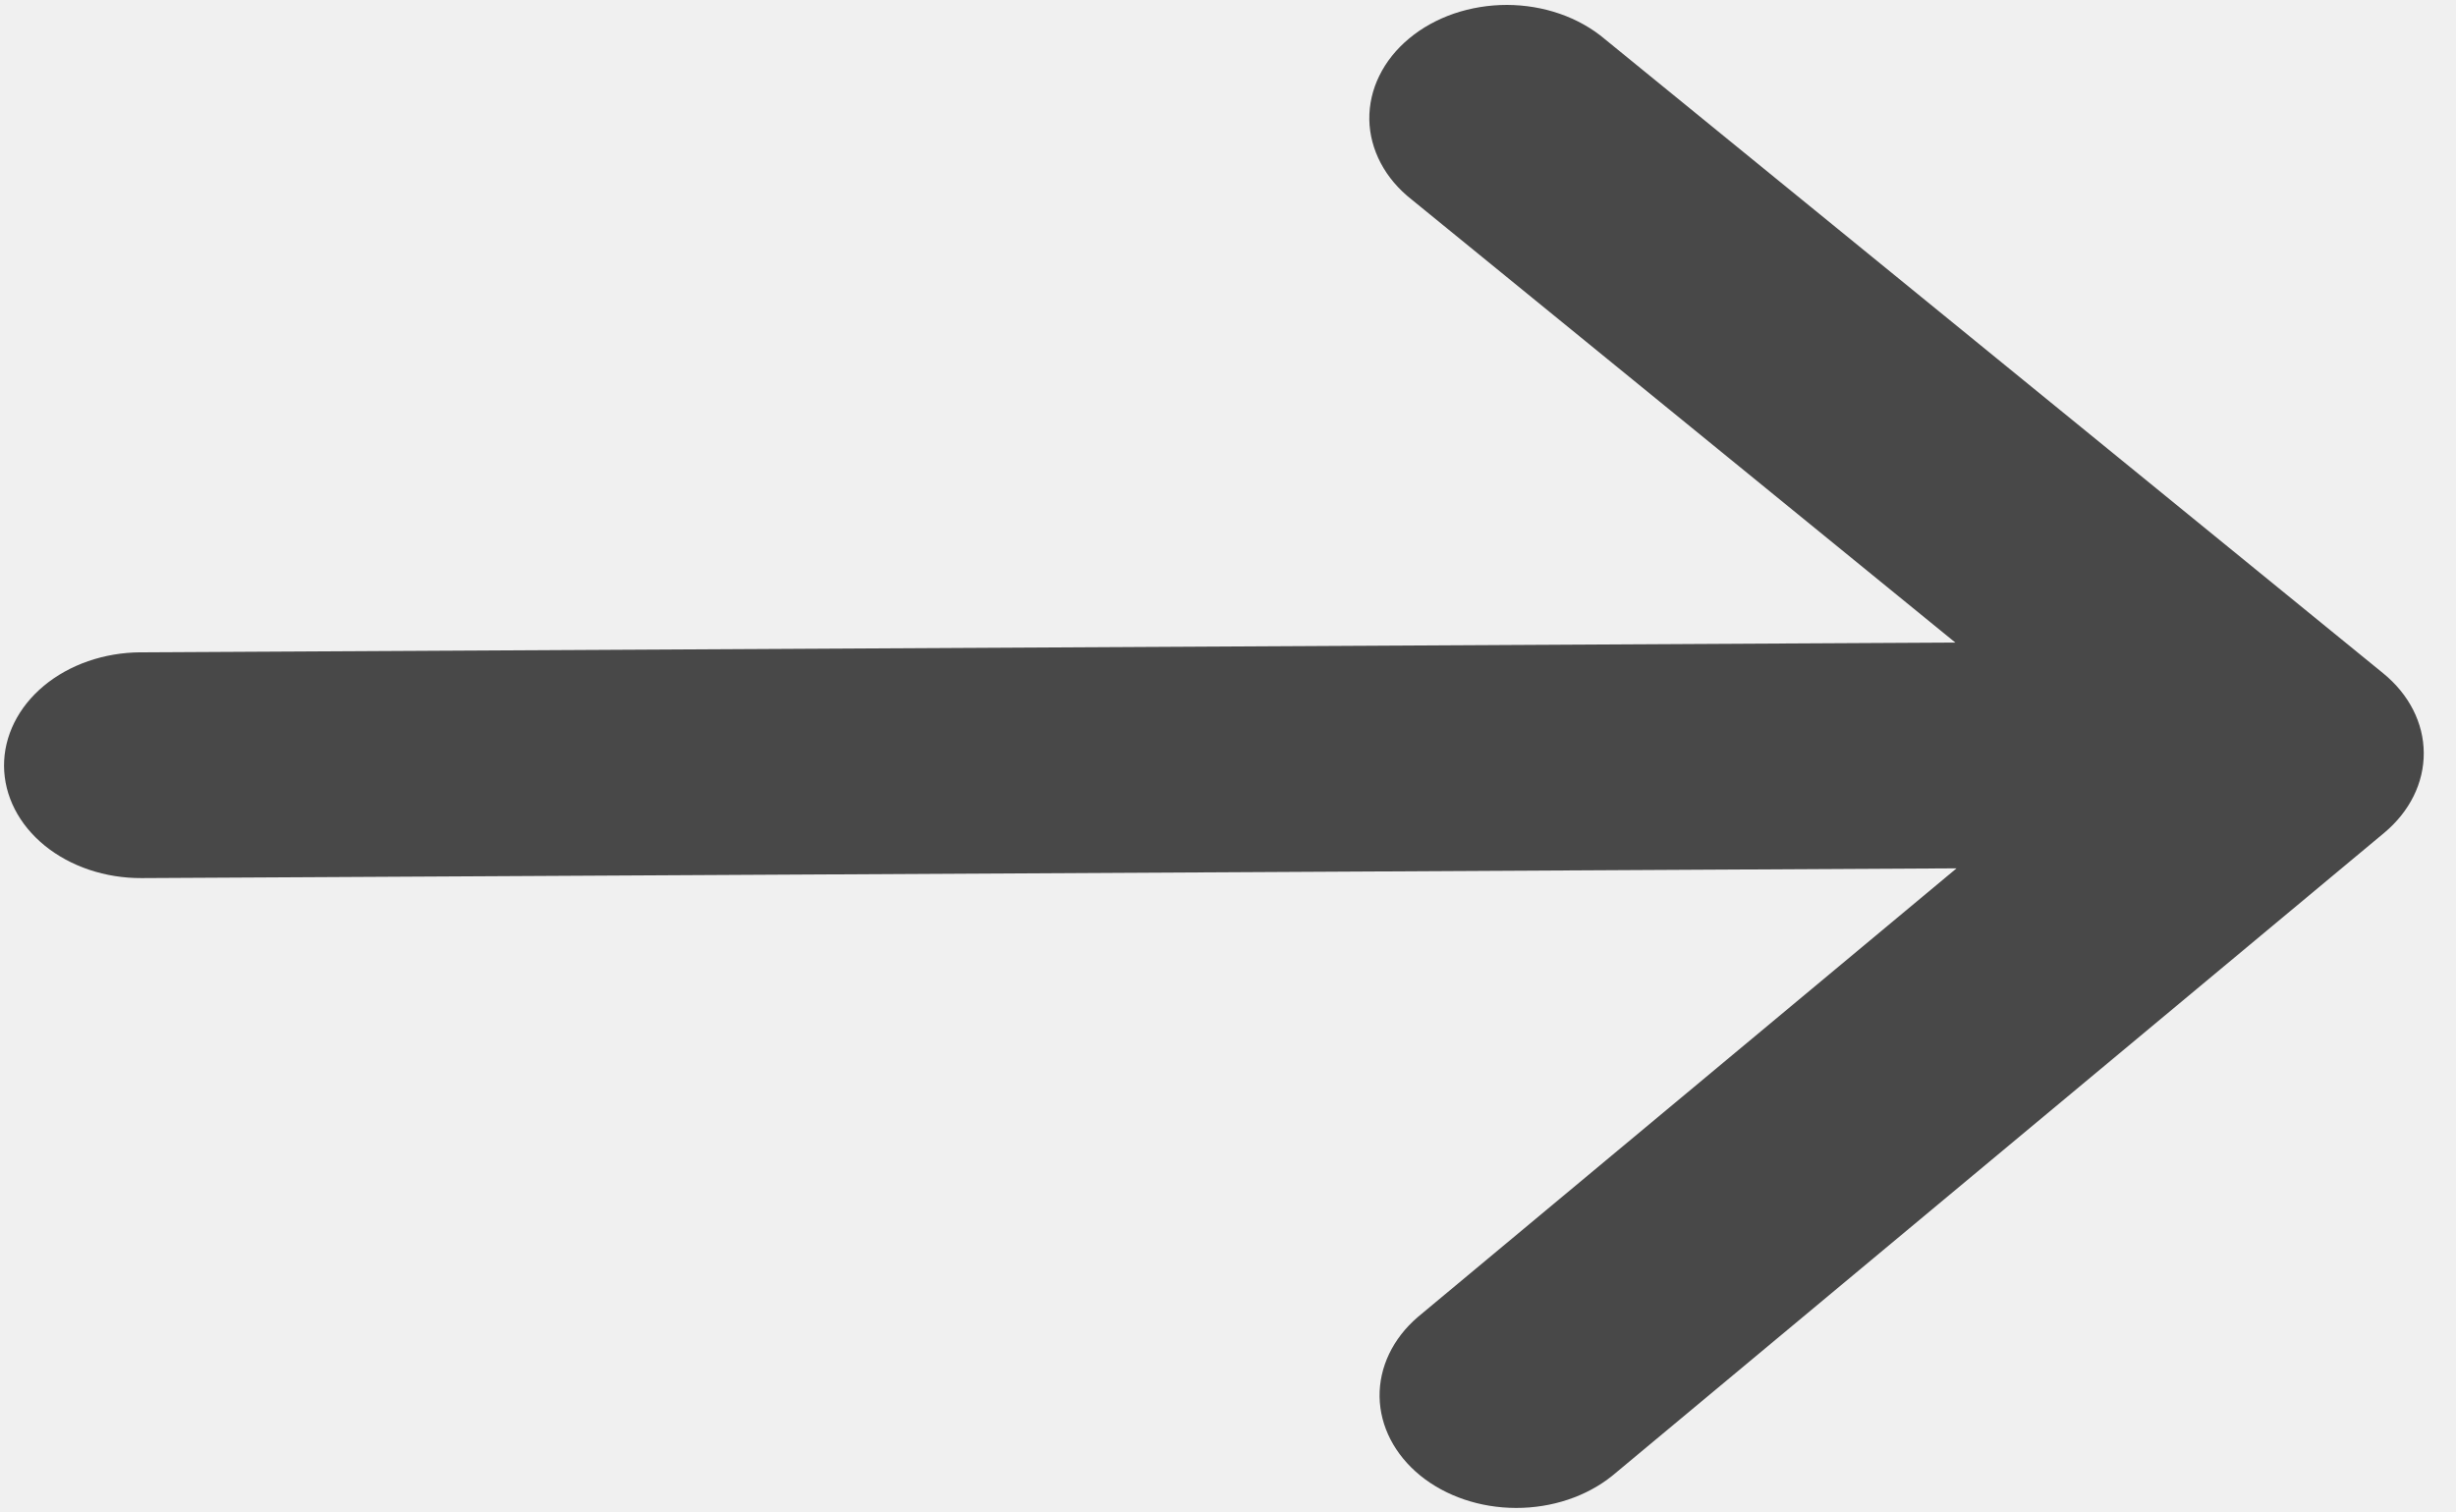
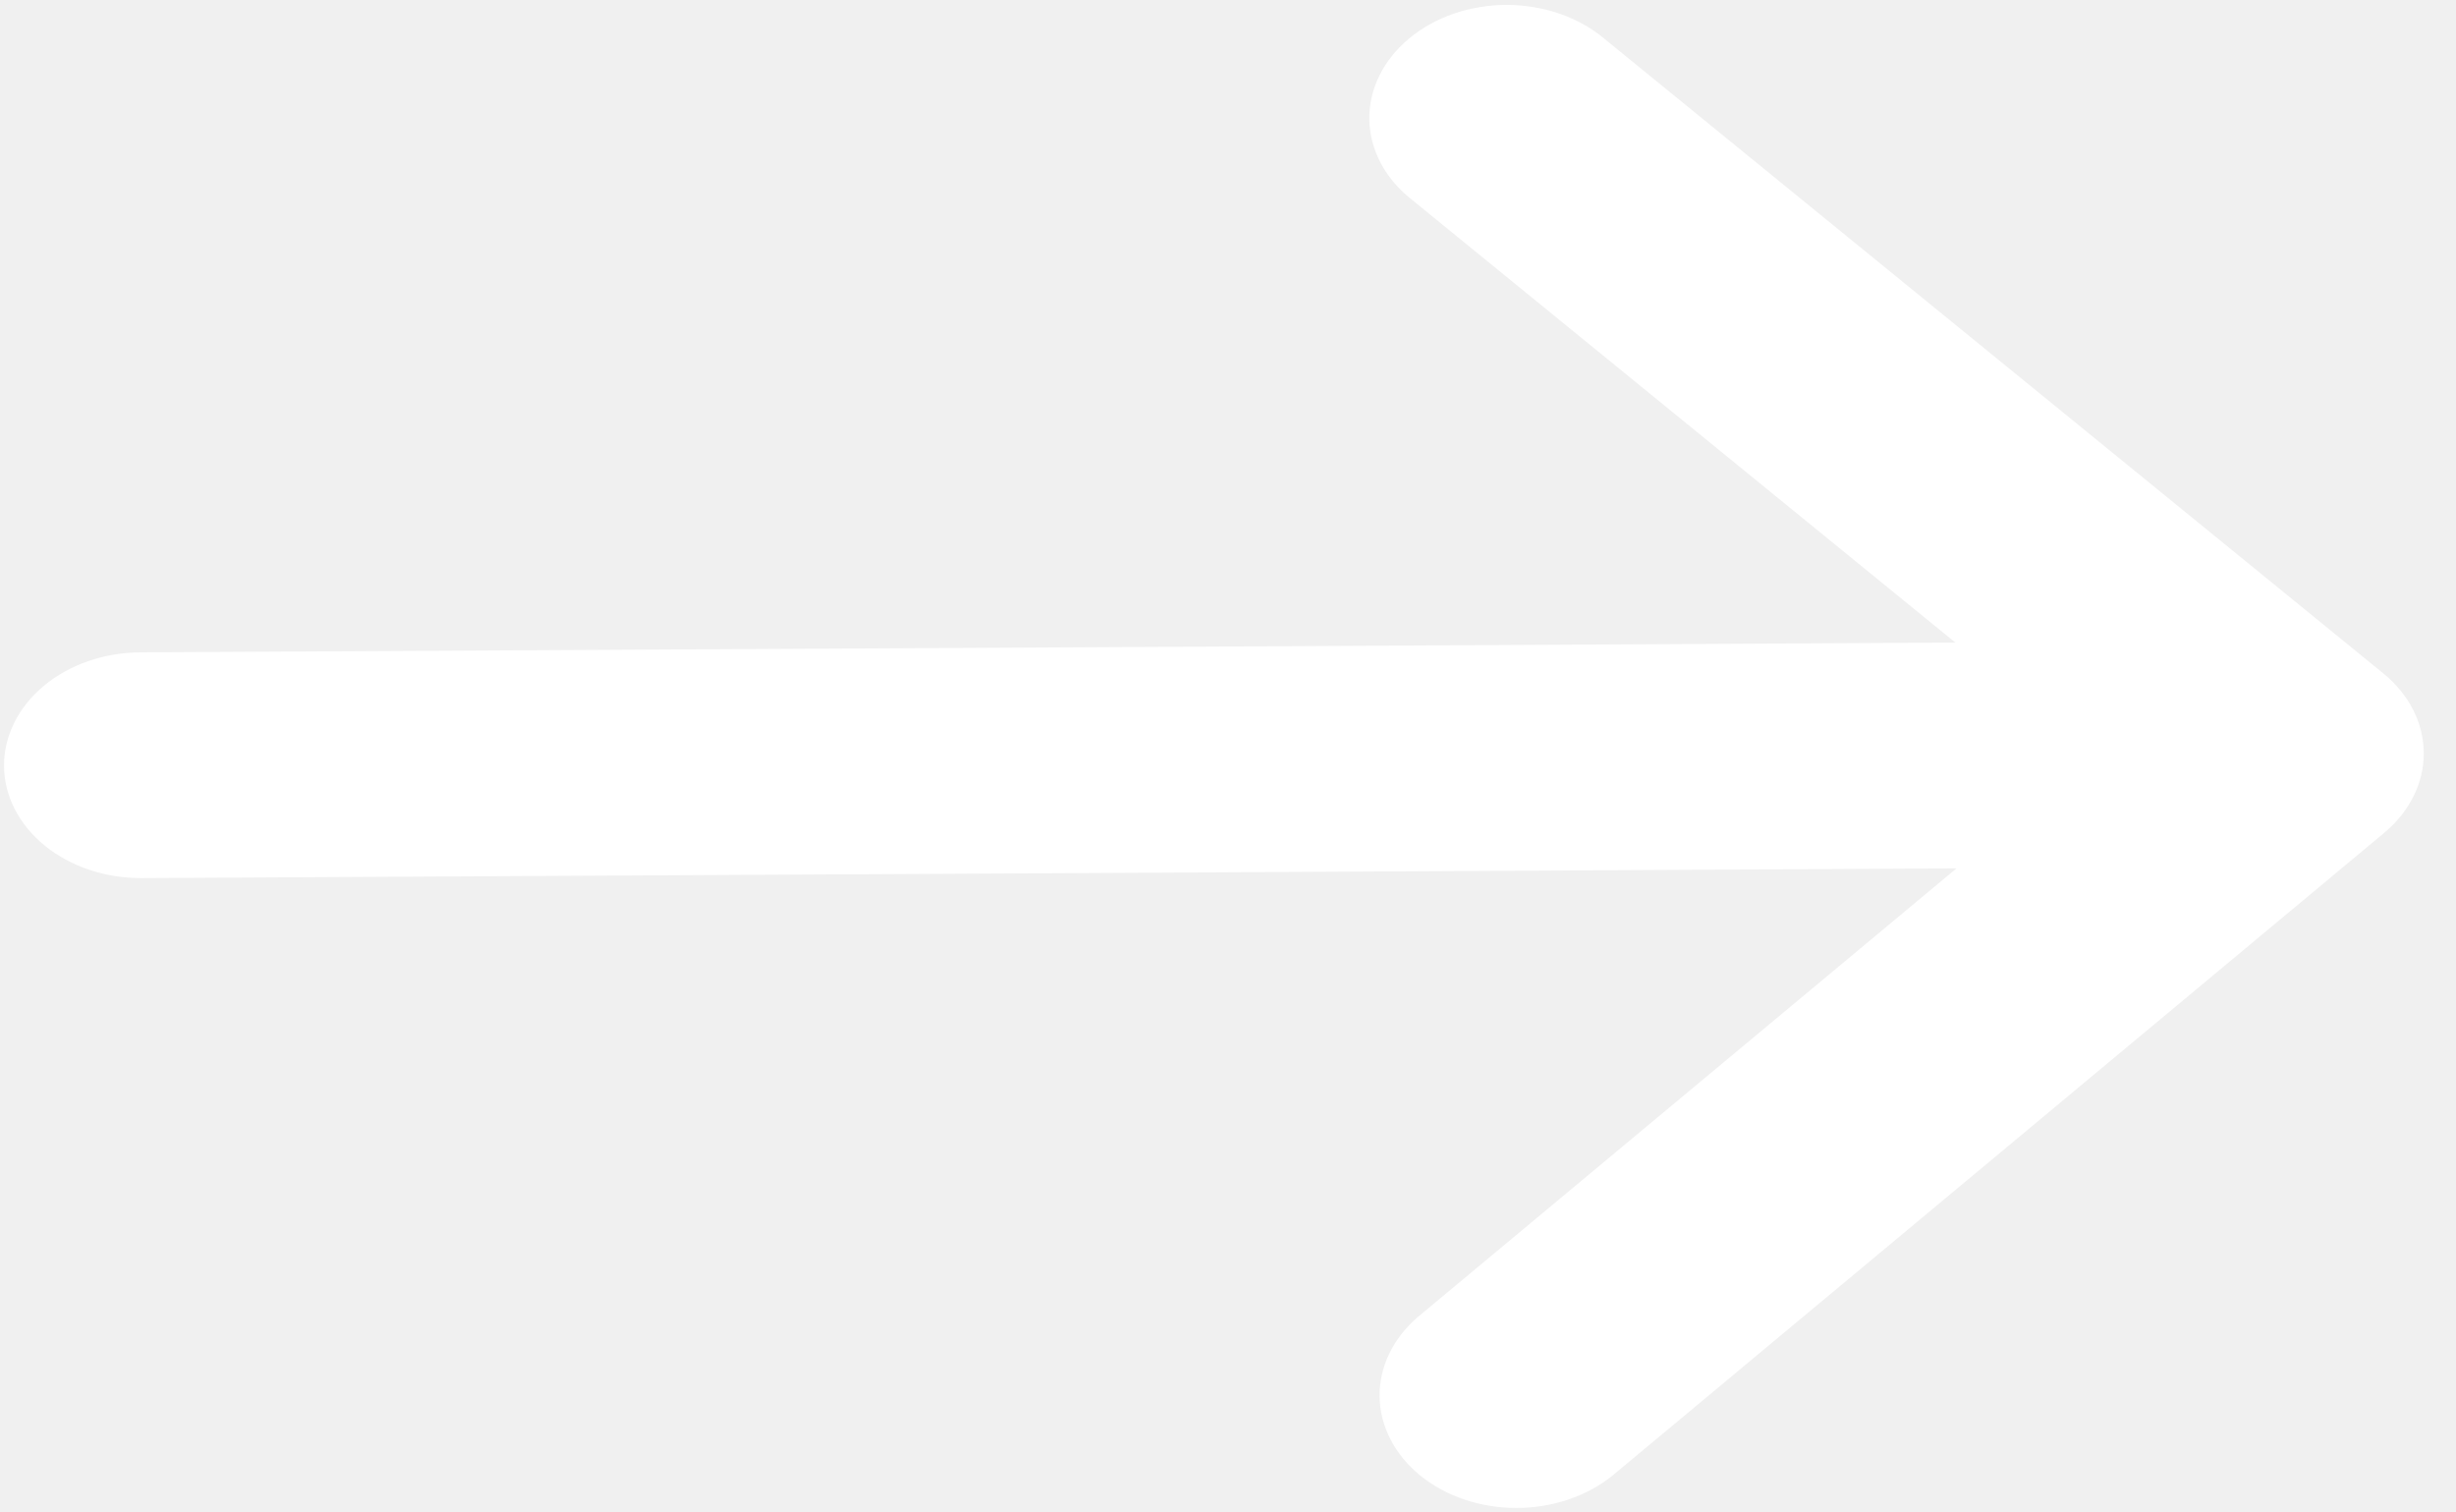
<svg xmlns="http://www.w3.org/2000/svg" width="39" height="24" viewBox="0 0 39 24" fill="none">
-   <path d="M37.858 13.226C38.264 12.888 38.491 12.431 38.488 11.955C38.486 11.48 38.254 11.025 37.844 10.691L25.479 0.617C25.277 0.447 25.037 0.312 24.77 0.219C24.505 0.127 24.219 0.079 23.93 0.078C23.641 0.078 23.355 0.125 23.087 0.216C22.821 0.308 22.578 0.442 22.375 0.612C22.172 0.781 22.011 0.982 21.903 1.203C21.794 1.424 21.741 1.66 21.744 1.898C21.748 2.136 21.81 2.371 21.925 2.589C22.04 2.807 22.207 3.004 22.416 3.168L31.05 10.203L2.231 10.358C1.654 10.361 1.101 10.553 0.695 10.891C0.289 11.23 0.062 11.687 0.064 12.162C0.067 12.638 0.299 13.092 0.709 13.426C1.119 13.76 1.673 13.946 2.25 13.943L31.069 13.788L22.511 20.915C22.117 21.255 21.9 21.709 21.907 22.179C21.915 22.649 22.146 23.097 22.551 23.428C22.957 23.758 23.503 23.943 24.074 23.944C24.645 23.945 25.193 23.762 25.602 23.433L37.858 13.226Z" fill="#484848" />
+   <path d="M37.858 13.226C38.264 12.888 38.491 12.431 38.488 11.955C38.486 11.48 38.254 11.025 37.844 10.691L25.479 0.617C25.277 0.447 25.037 0.312 24.77 0.219C24.505 0.127 24.219 0.079 23.93 0.078C23.641 0.078 23.355 0.125 23.087 0.216C22.821 0.308 22.578 0.442 22.375 0.612C22.172 0.781 22.011 0.982 21.903 1.203C21.794 1.424 21.741 1.66 21.744 1.898C21.748 2.136 21.81 2.371 21.925 2.589C22.04 2.807 22.207 3.004 22.416 3.168L31.05 10.203L2.231 10.358C1.654 10.361 1.101 10.553 0.695 10.891C0.289 11.23 0.062 11.687 0.064 12.162C0.067 12.638 0.299 13.092 0.709 13.426C1.119 13.76 1.673 13.946 2.25 13.943L31.069 13.788L22.511 20.915C22.117 21.255 21.9 21.709 21.907 22.179C21.915 22.649 22.146 23.097 22.551 23.428C22.957 23.758 23.503 23.943 24.074 23.944C24.645 23.945 25.193 23.762 25.602 23.433L37.858 13.226Z" fill="#fff" />
</svg>
